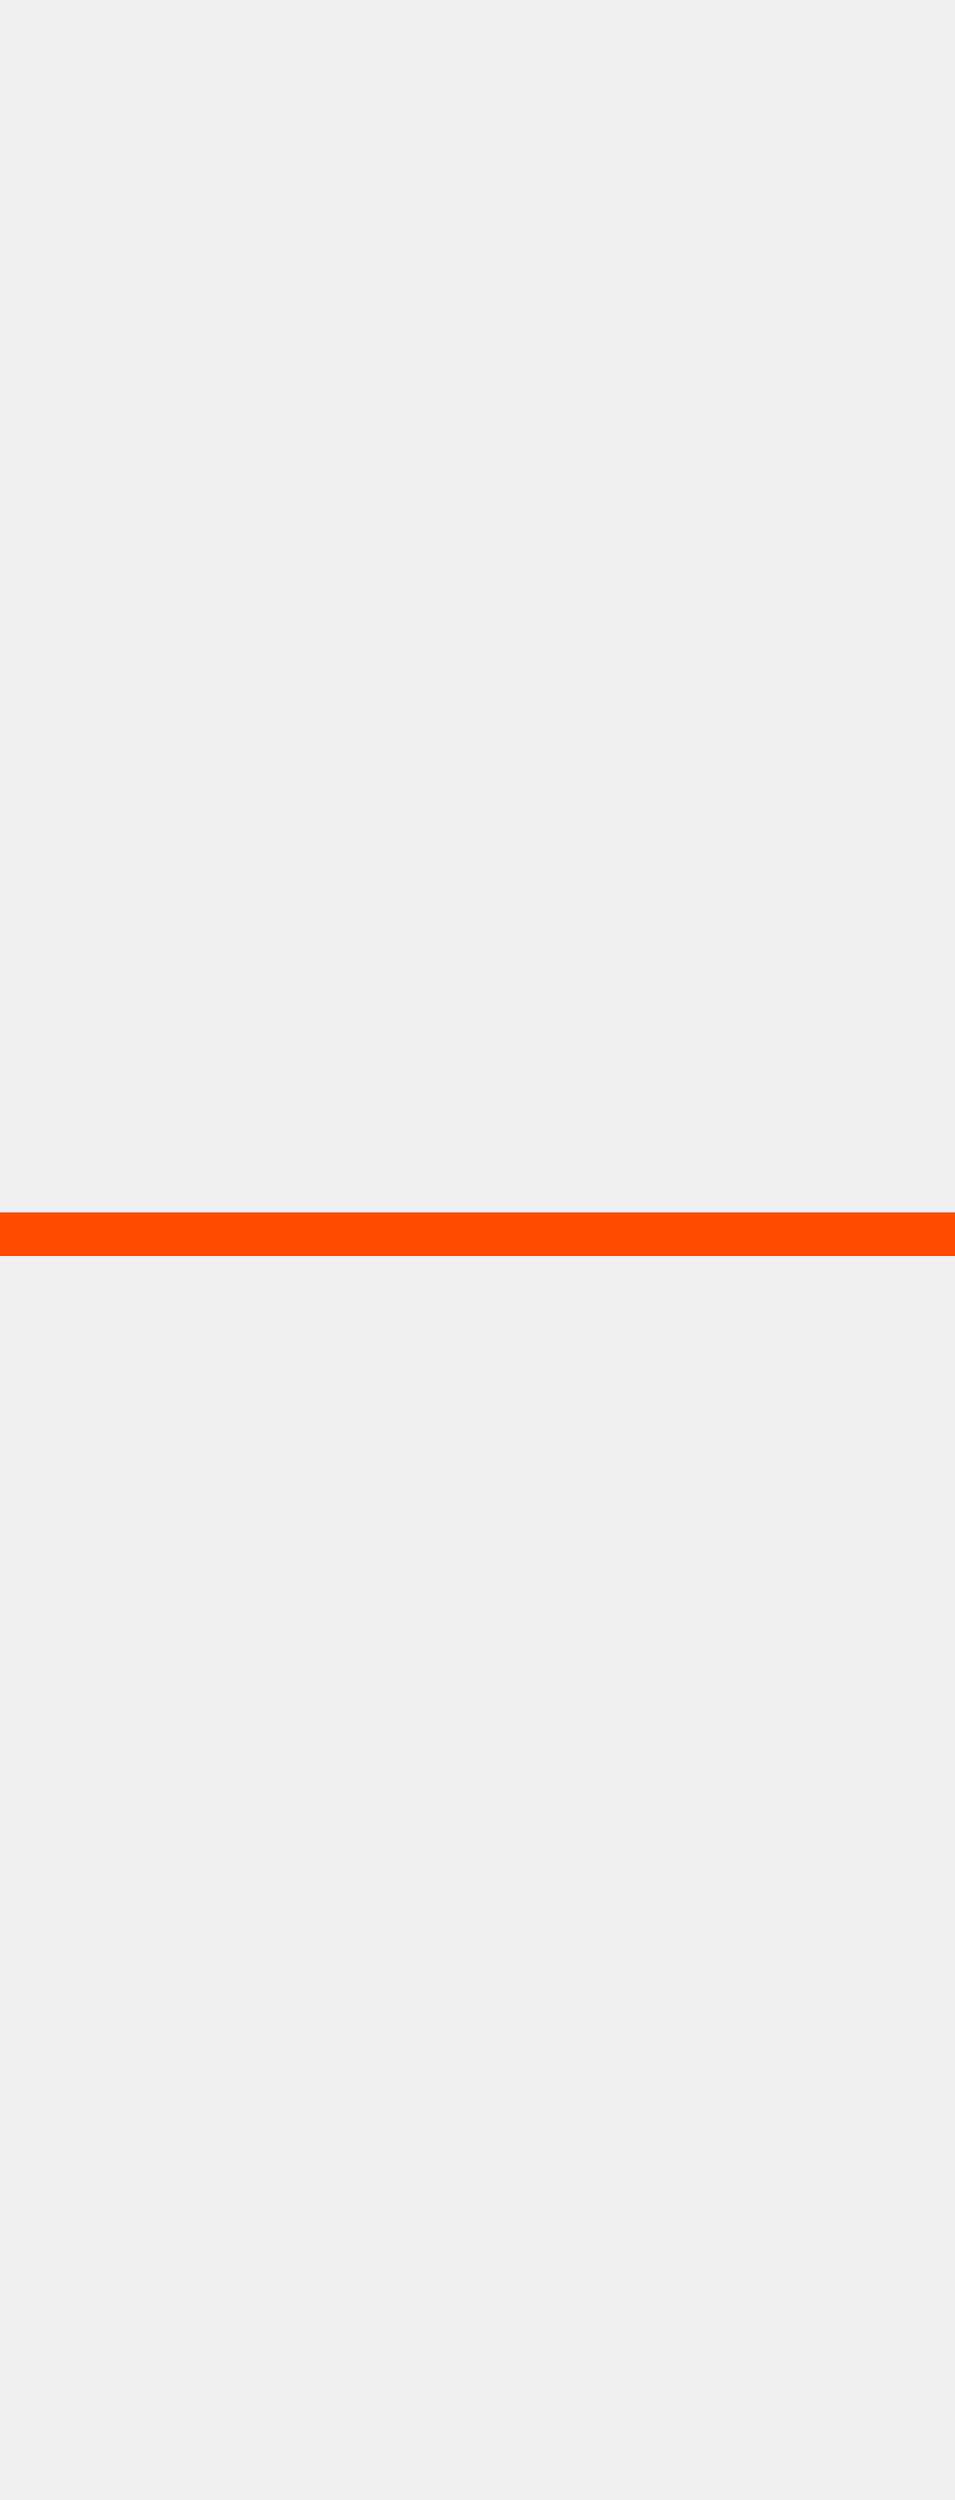
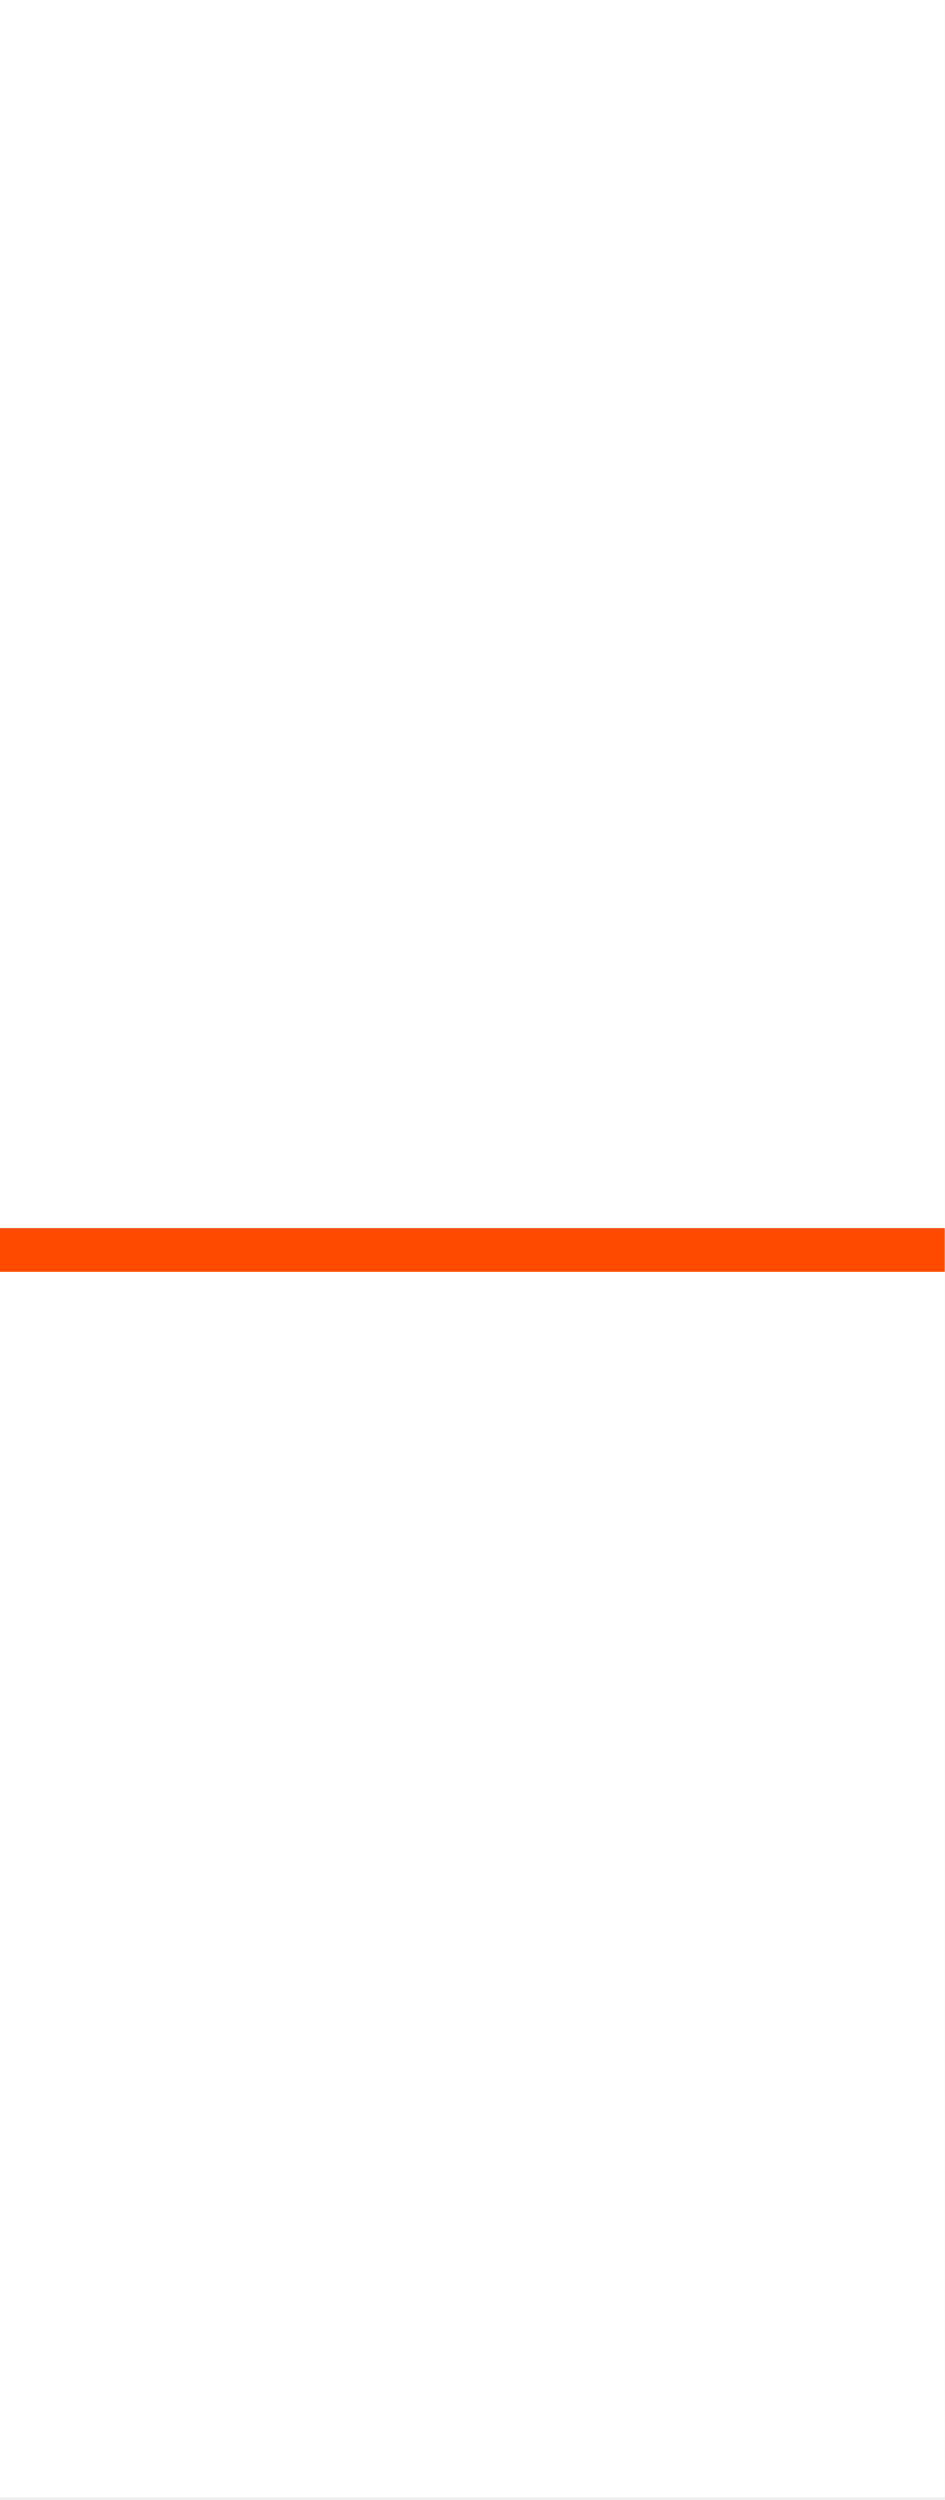
- <svg xmlns="http://www.w3.org/2000/svg" version="1.1" id="Layer_1" x="0px" y="0px" width="65.5px" height="171.563px" viewBox="0 0 65.5 171.563" enable-background="new 0 0 65.5 171.563" xml:space="preserve">
+ <svg xmlns="http://www.w3.org/2000/svg" version="1.1" id="Layer_1" x="0px" y="0px" width="65px" height="172px" viewBox="0.25 -0.219 65 172" enable-background="new 0.25 -0.219 65 172" xml:space="preserve">
+   <rect x="0.25" y="-0.407" fill="#FFFFFF" width="65" height="172" />
  <g>
-     <line fill="none" x1="65.5" y1="171.405" x2="65.5" y2="6.405" />
+     <line fill="none" x1="65.5" y1="171.405" x2="65.5" y2="6.406" />
  </g>
  <g>
    <g>
      <g>
-         <path fill="#FF4B00" d="M0.832,84.697" />
-         <path fill="#FF4B00" d="M-2.168,84.697" />
+         <path fill="#FF4B00" d="M0.832,85.781" />
+         <path fill="#FF4B00" d="M-2.168,85.781" />
      </g>
    </g>
    <g>
-       <rect x="-0.668" y="83.197" fill="#FF4B00" width="66.652" height="3" />
+       <rect x="0.25" y="84.281" fill="#FF4B00" width="65" height="3" />
    </g>
  </g>
</svg>
